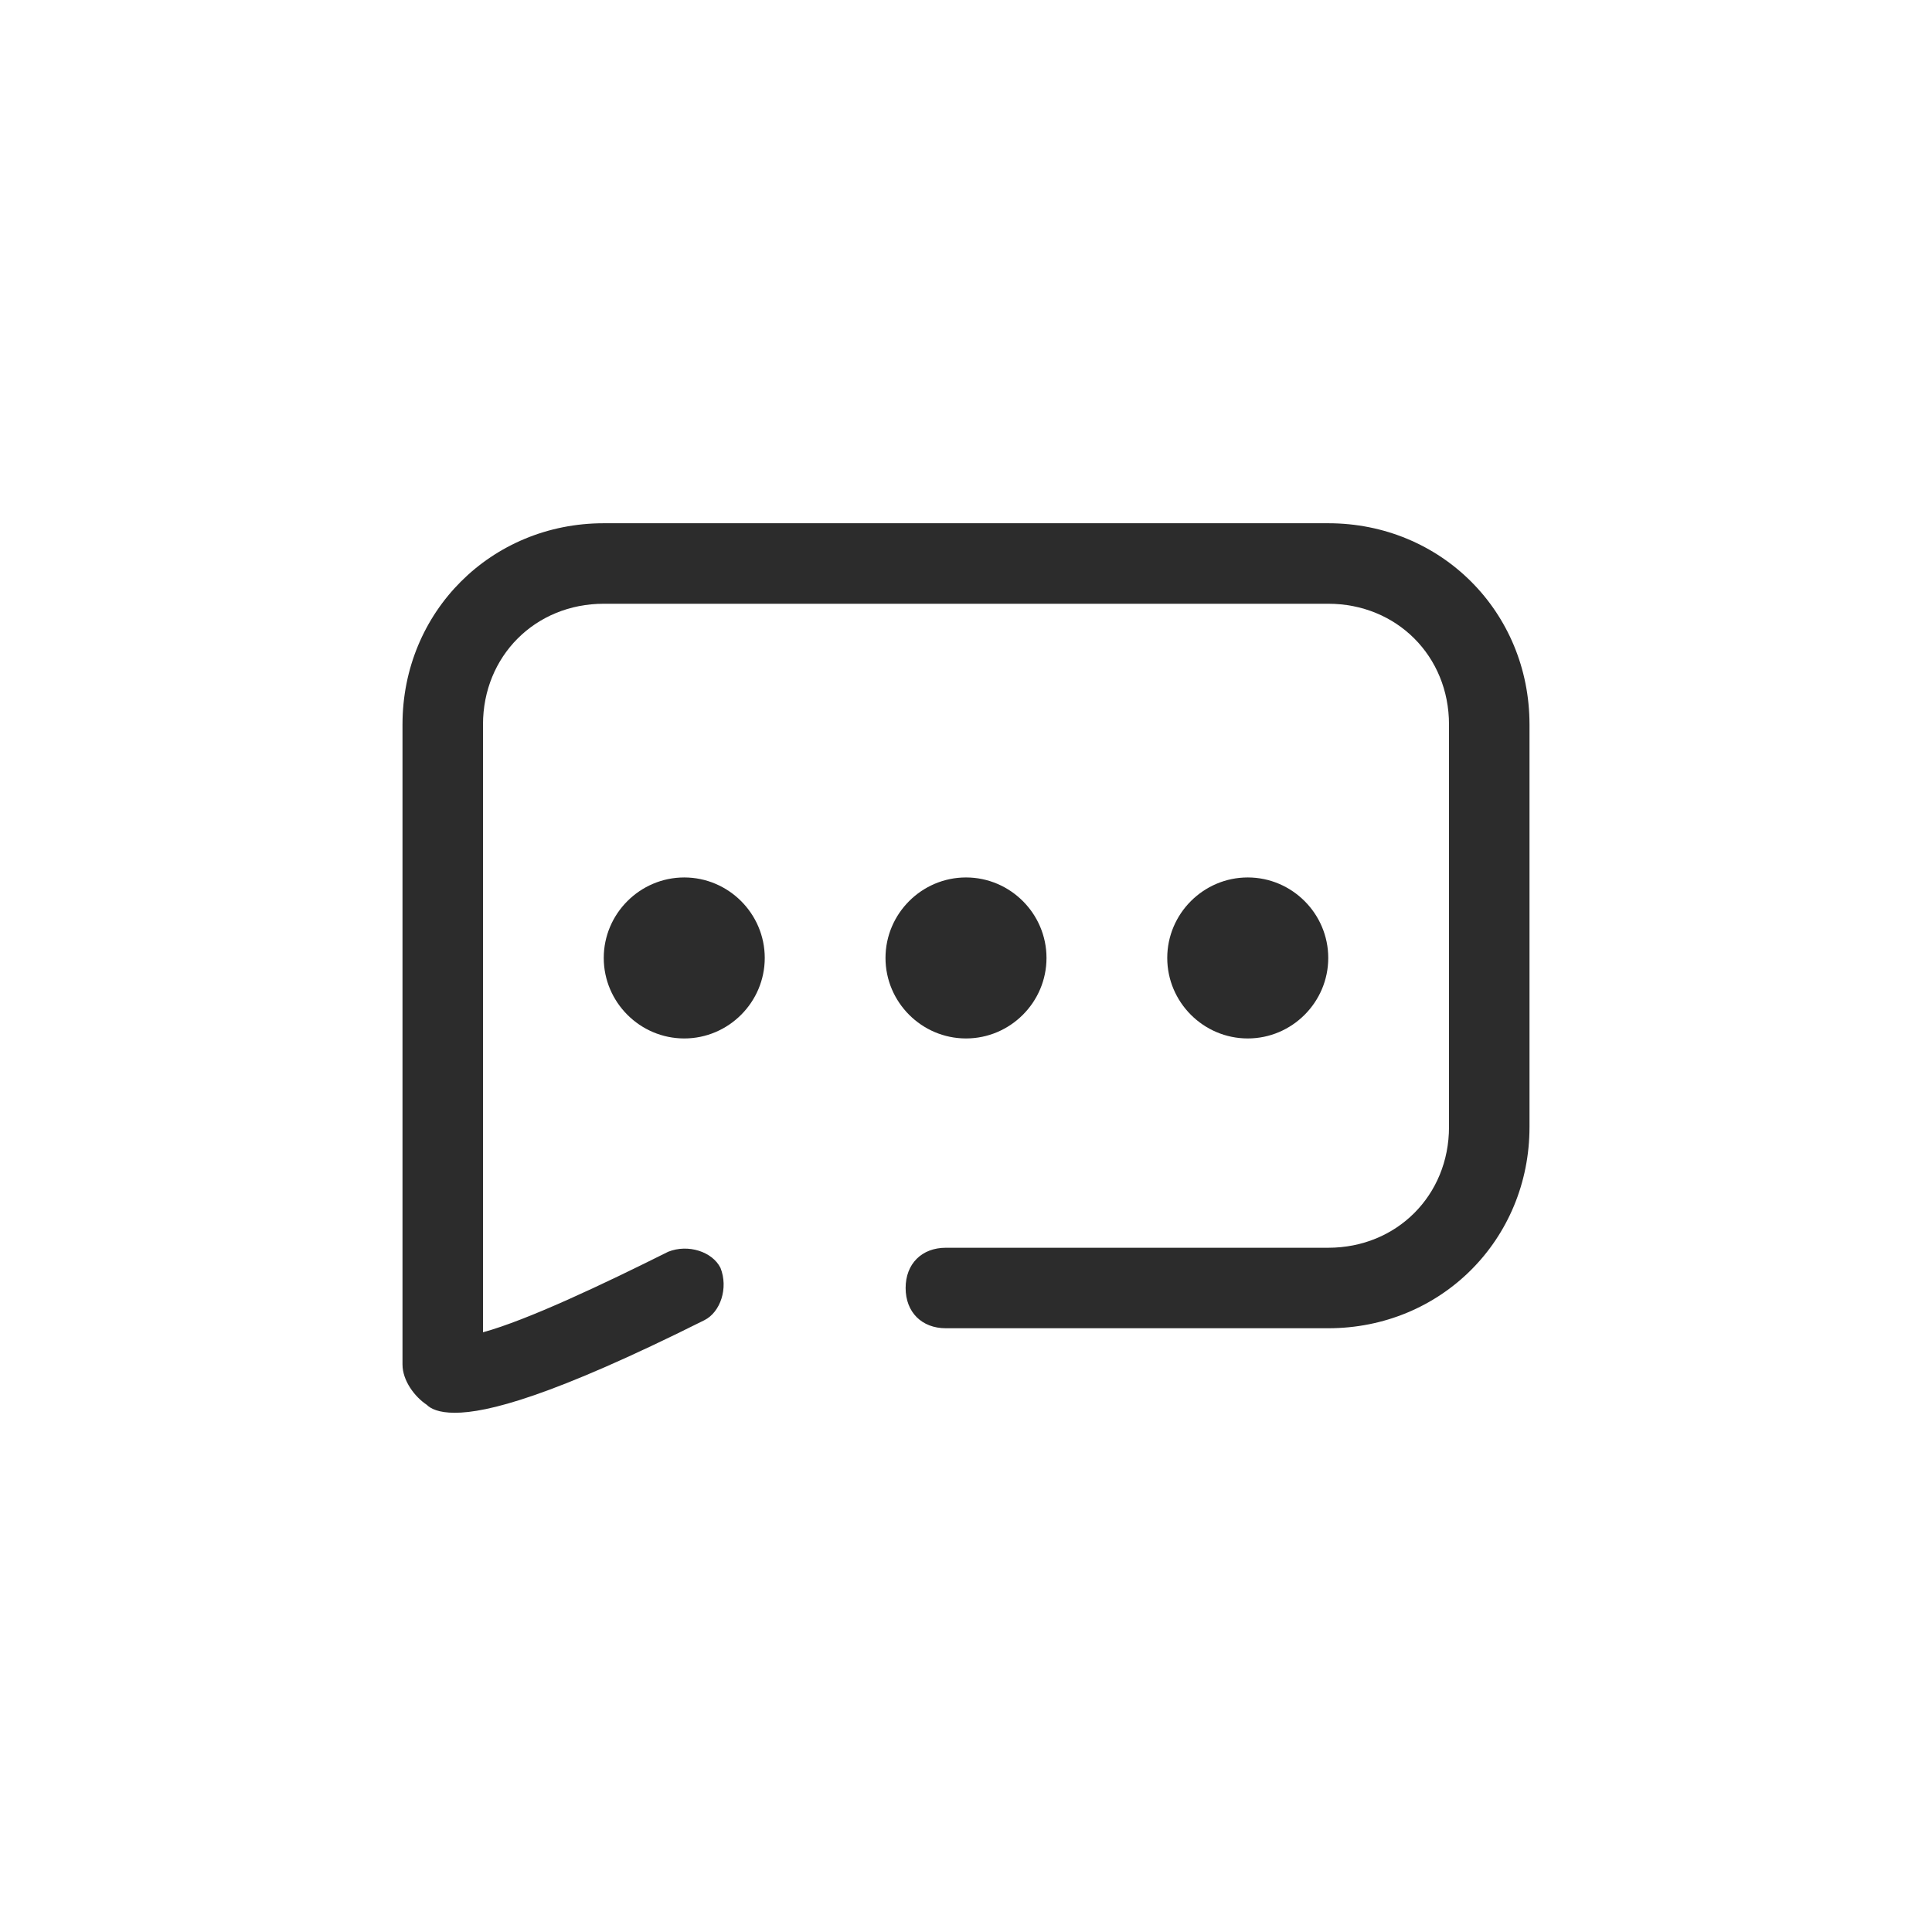
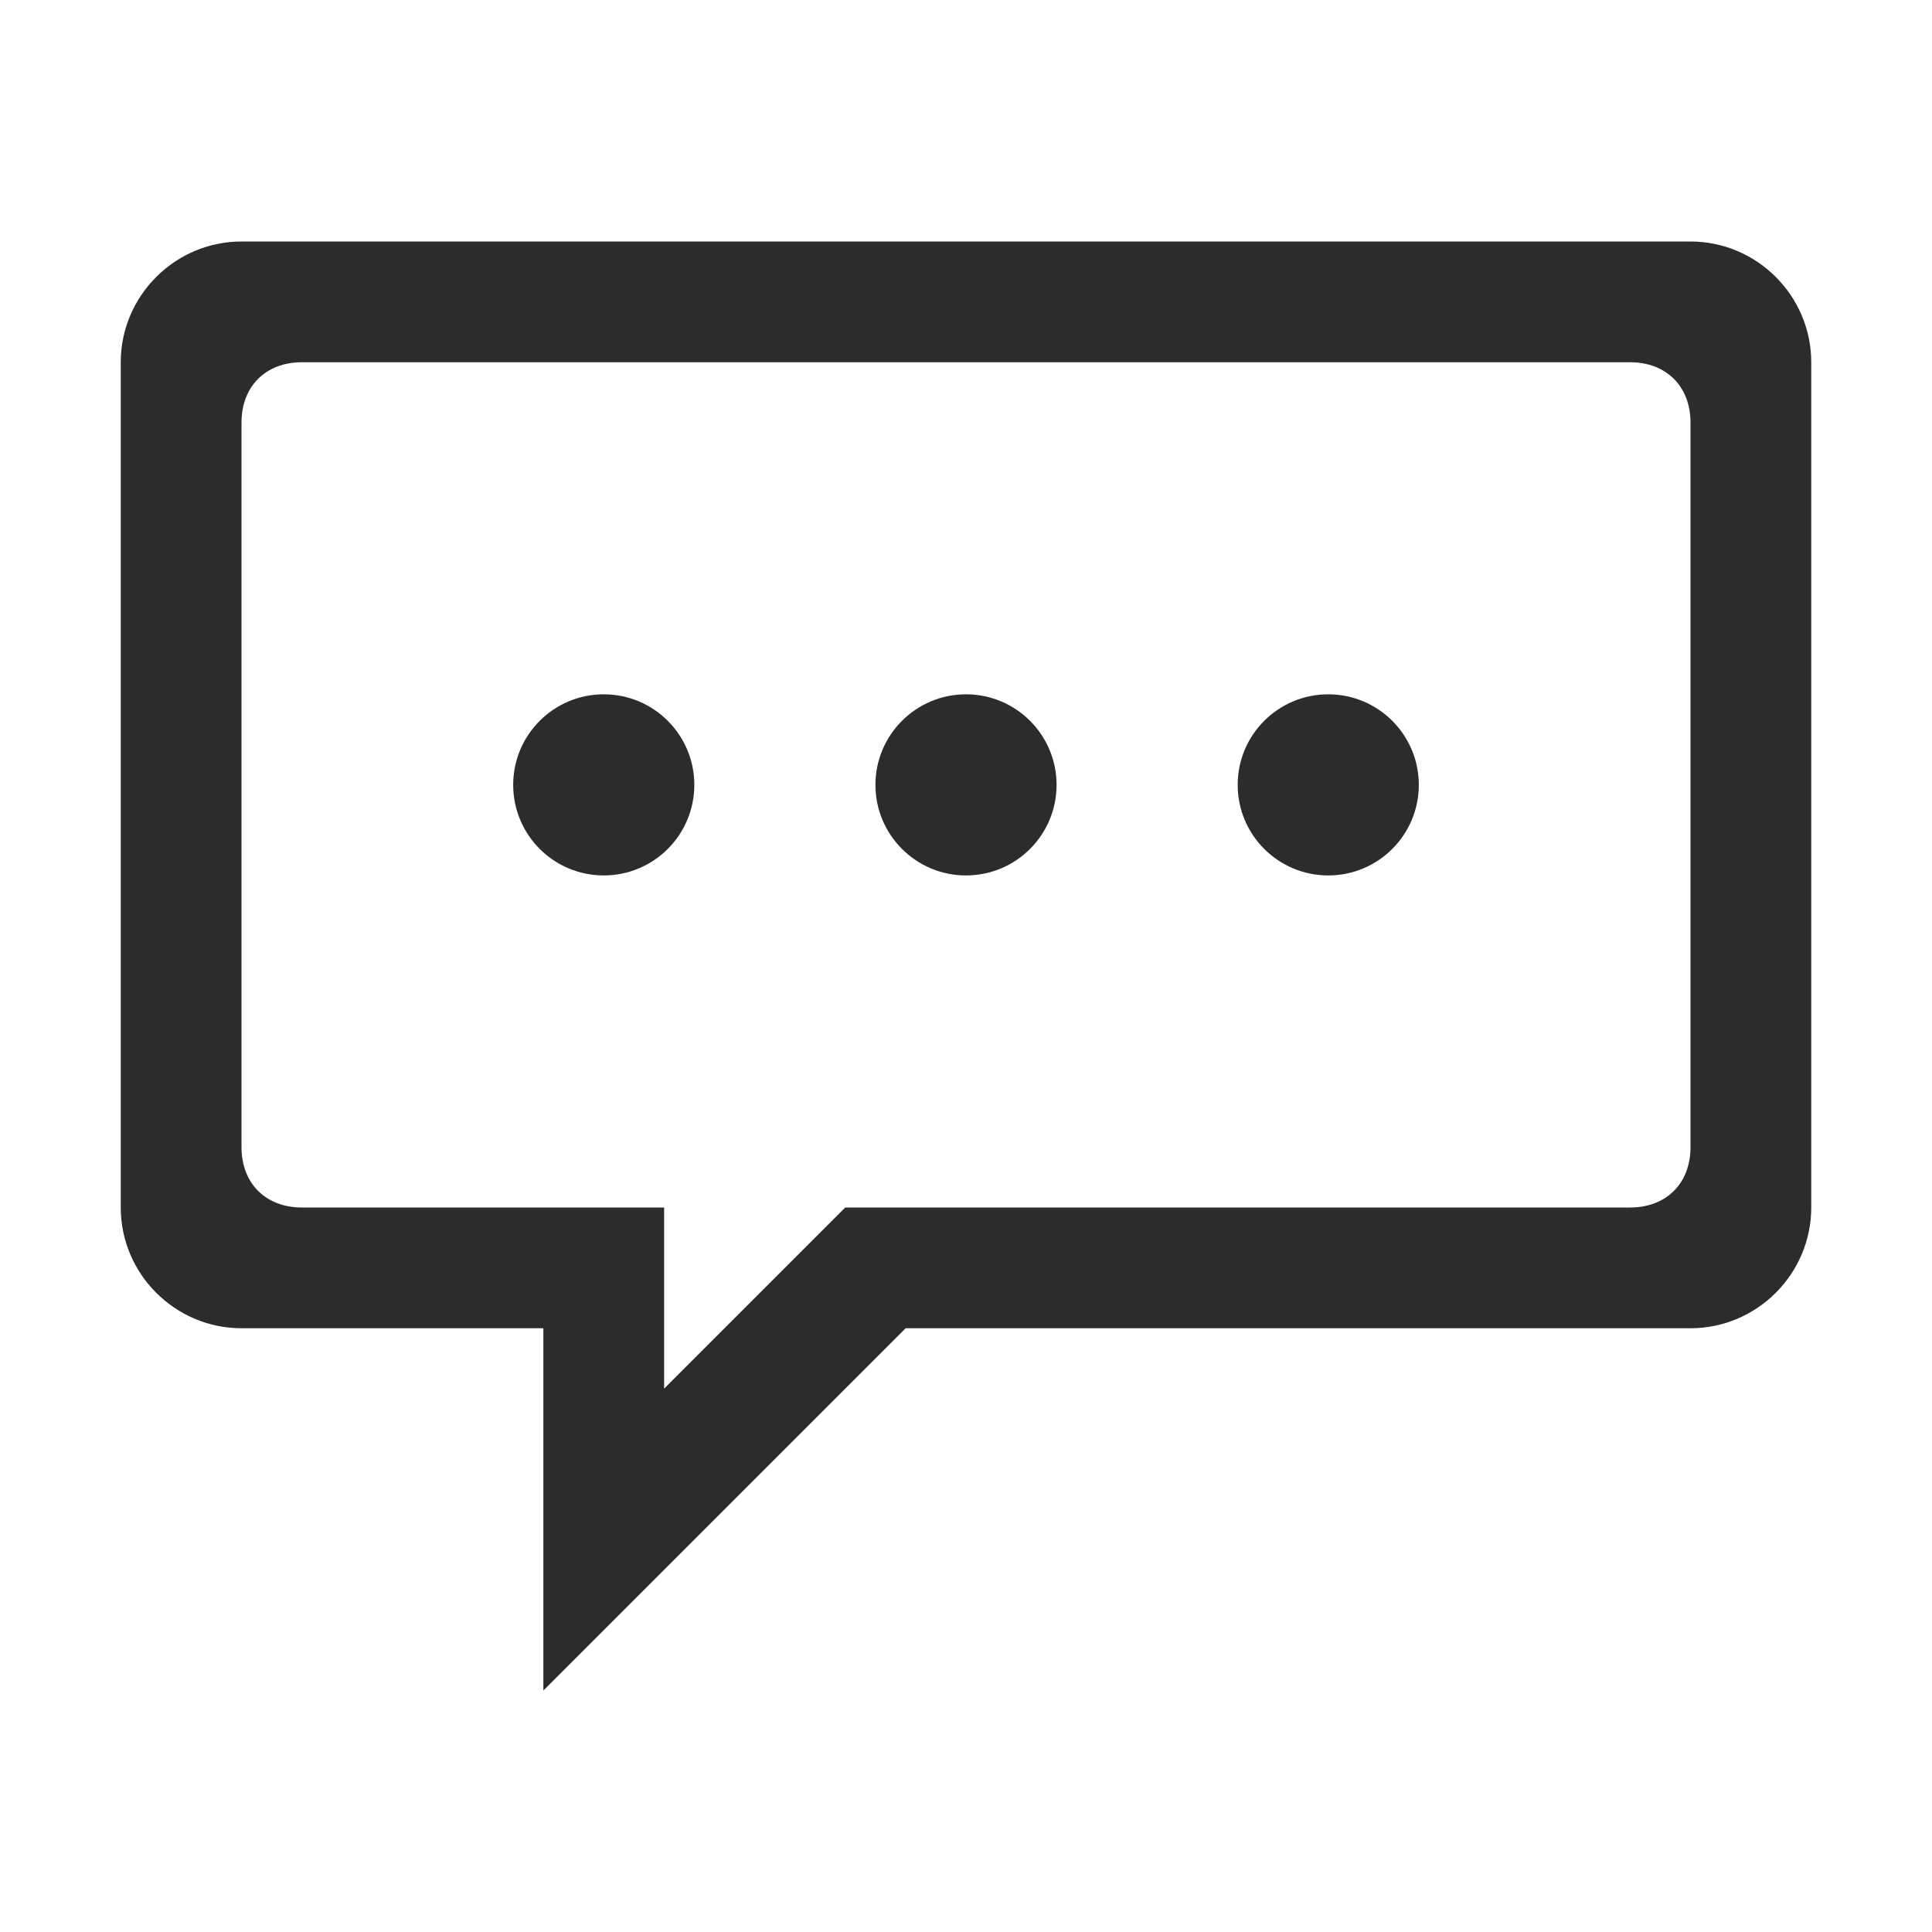
- <svg xmlns="http://www.w3.org/2000/svg" t="1623172639165" class="icon" viewBox="0 0 1024 1024" version="1.1" p-id="8814" width="200" height="200">
+ <svg xmlns="http://www.w3.org/2000/svg" t="1623843873824" class="icon" viewBox="0 0 1024 1024" version="1.1" p-id="2961" width="200" height="200">
  <defs>
    <style type="text/css" />
  </defs>
-   <path d="M810.667 384v213.333c0 59.733-46.933 106.667-106.667 106.667h-202.667c-12.8 0-21.333-8.533-21.333-21.333s8.533-21.333 21.333-21.333H704c36.267 0 64-27.733 64-64V384c0-36.267-27.733-64-64-64H320c-36.267 0-64 27.733-64 64v322.133c23.467-6.4 64-25.6 98.133-42.667 10.667-4.267 23.467 0 27.733 8.533 4.267 10.667 0 23.467-8.533 27.733-81.067 40.533-115.2 49.067-132.267 49.067-8.533 0-12.8-2.133-14.933-4.267-6.4-4.267-12.8-12.8-12.8-21.333V384c0-59.733 46.933-106.667 106.667-106.667h384c59.733 0 106.667 46.933 106.667 106.667z m-448 81.067c-23.467 0-42.667 19.2-42.667 42.667s19.2 42.667 42.667 42.667 42.667-19.2 42.667-42.667-19.2-42.667-42.667-42.667z m149.333 85.333c23.467 0 42.667-19.2 42.667-42.667s-19.2-42.667-42.667-42.667-42.667 19.2-42.667 42.667 19.2 42.667 42.667 42.667z m192-42.667c0-23.467-19.2-42.667-42.667-42.667s-42.667 19.2-42.667 42.667 19.2 42.667 42.667 42.667 42.667-19.2 42.667-42.667z" fill="#2c2c2c" p-id="8815" />
+   <path d="M272 416a48 48 0 1 0 96 0 48 48 0 1 0-96 0zM464 416a48 48 0 1 0 96 0 48 48 0 1 0-96 0zM656 416a48 48 0 1 0 96 0 48 48 0 1 0-96 0z" fill="#2c2c2c" p-id="2962" />
+   <path d="M896 128H128c-35.2 0-64 28.8-64 64v448c0 35.2 28.8 64 64 64h160v192l192-192h416c35.2 0 64-28.8 64-64V192c0-35.2-28.8-64-64-64z m0 480c0 19.2-12.8 32-32 32H448l-96 96v-96H160c-19.2 0-32-12.8-32-32V224c0-19.2 12.8-32 32-32h704c19.2 0 32 12.8 32 32v384z" fill="#2c2c2c" p-id="2963" />
</svg>
